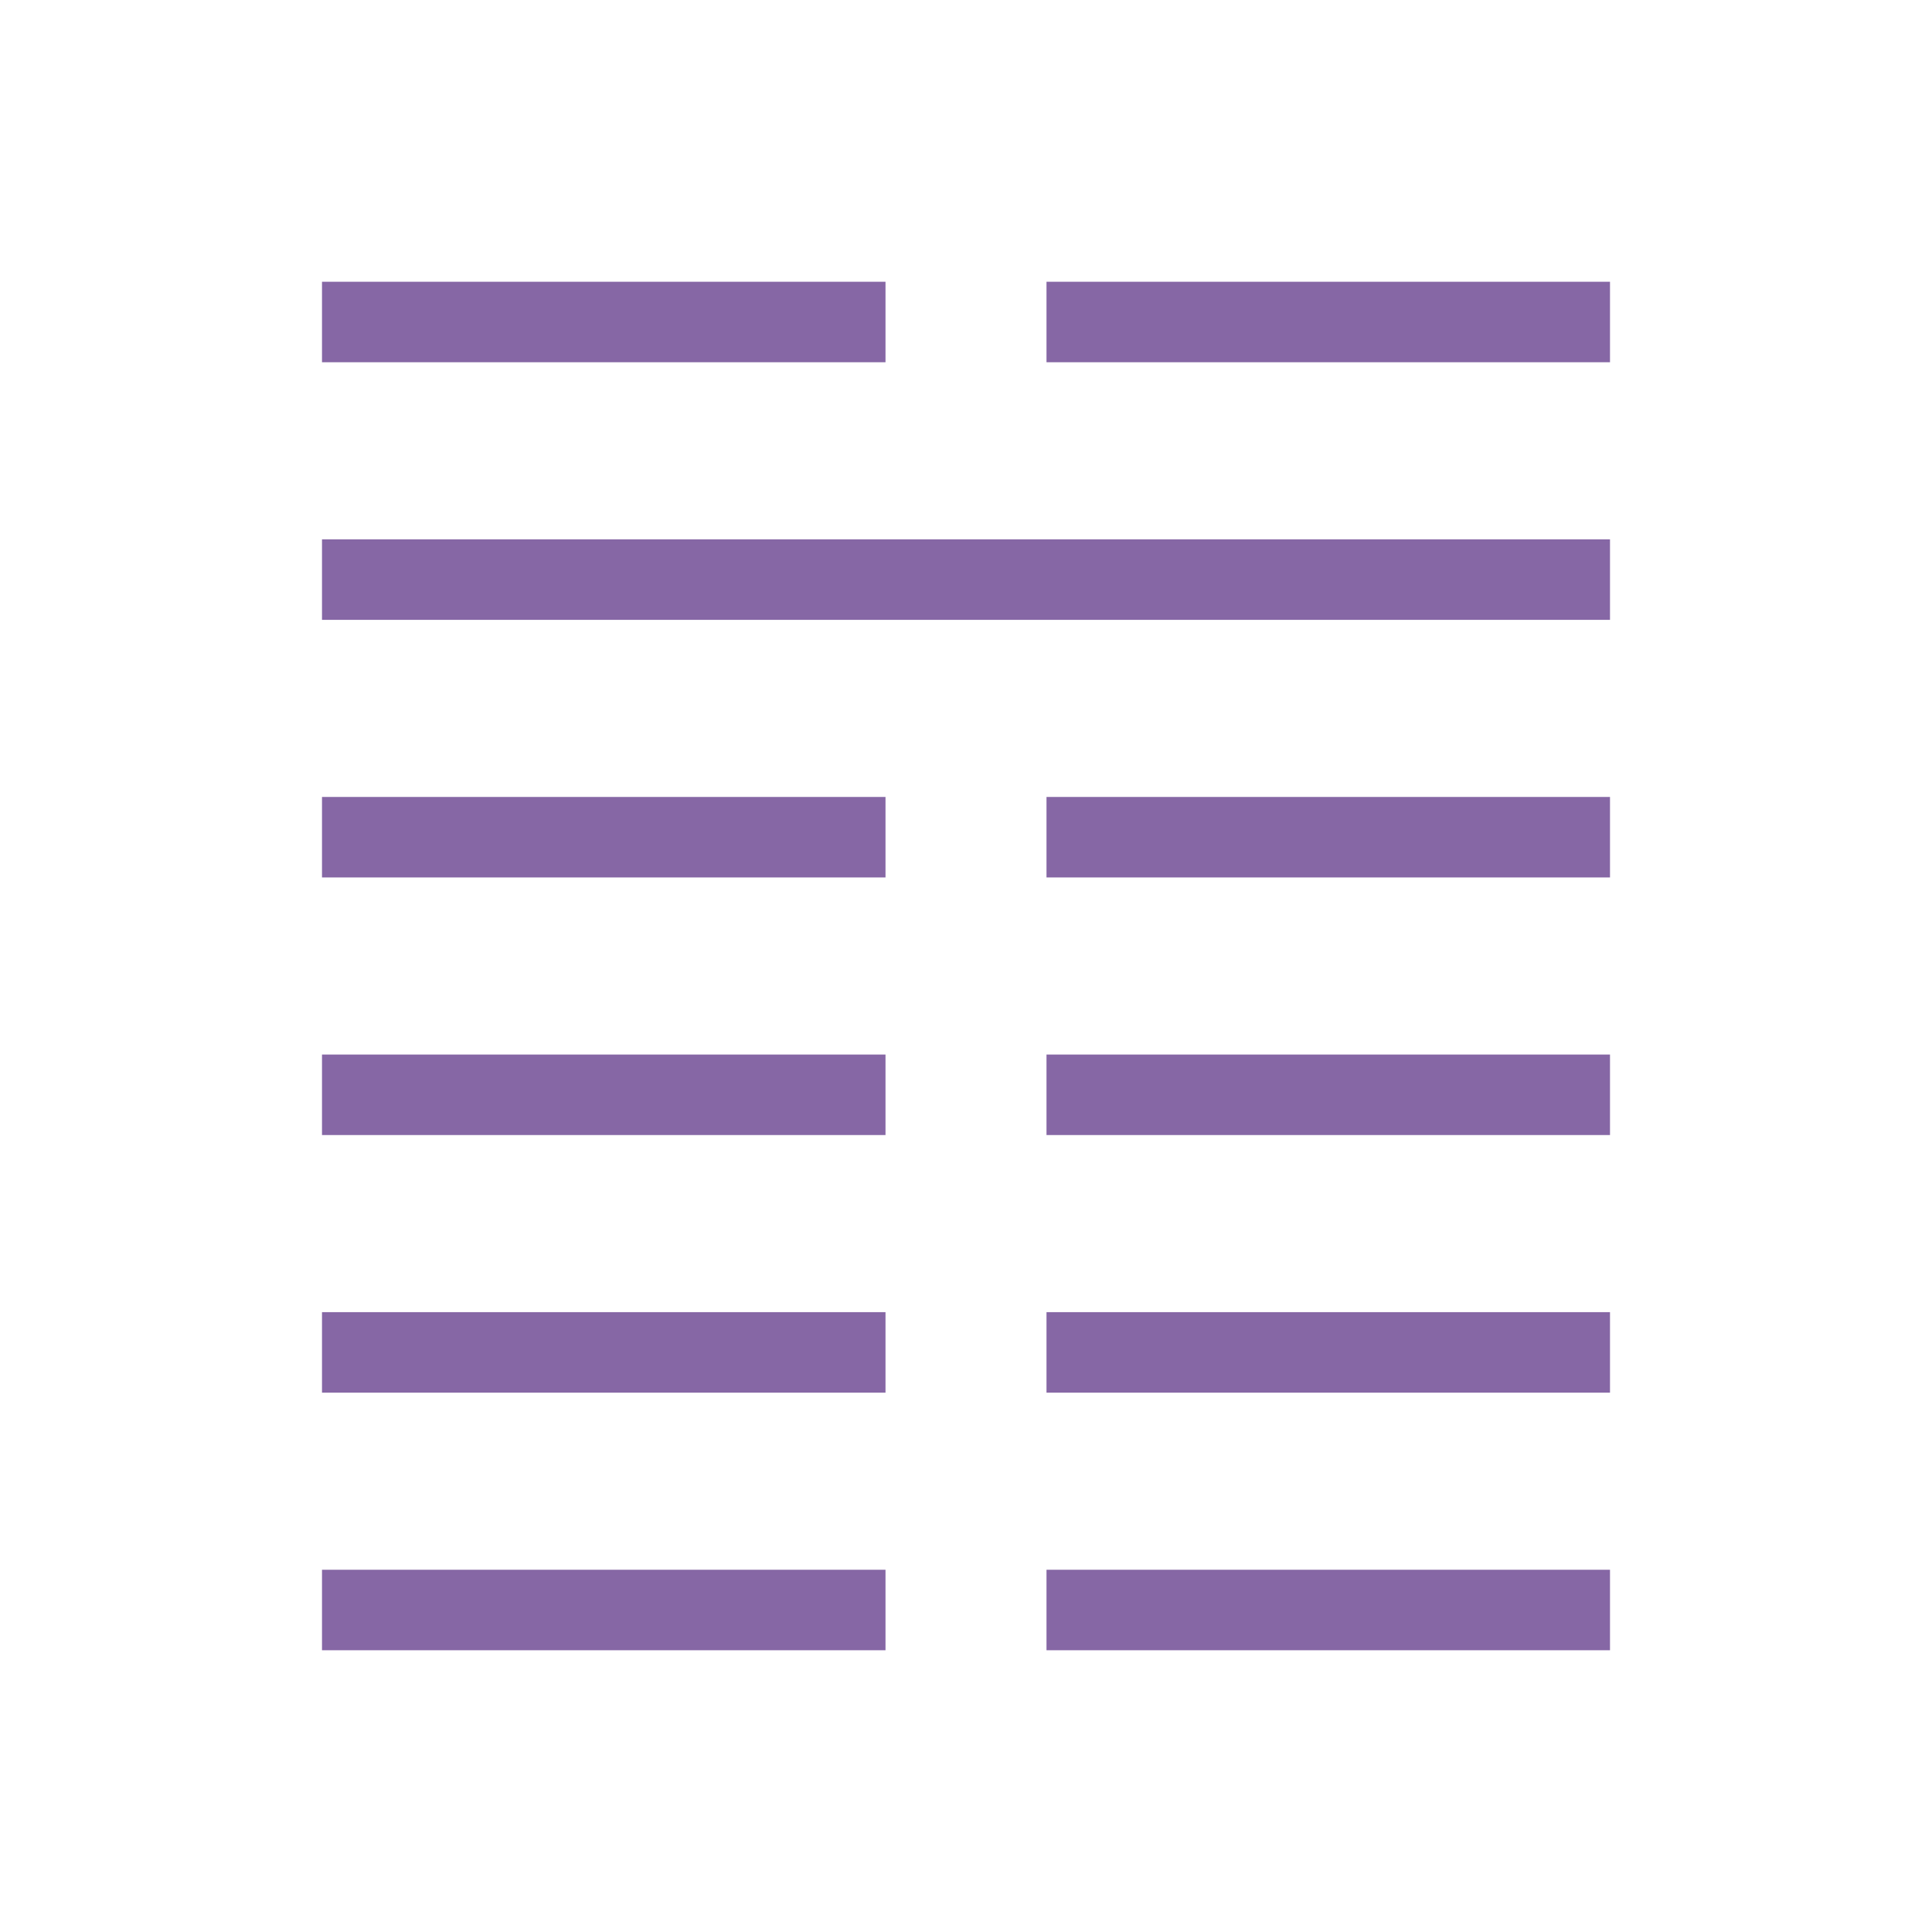
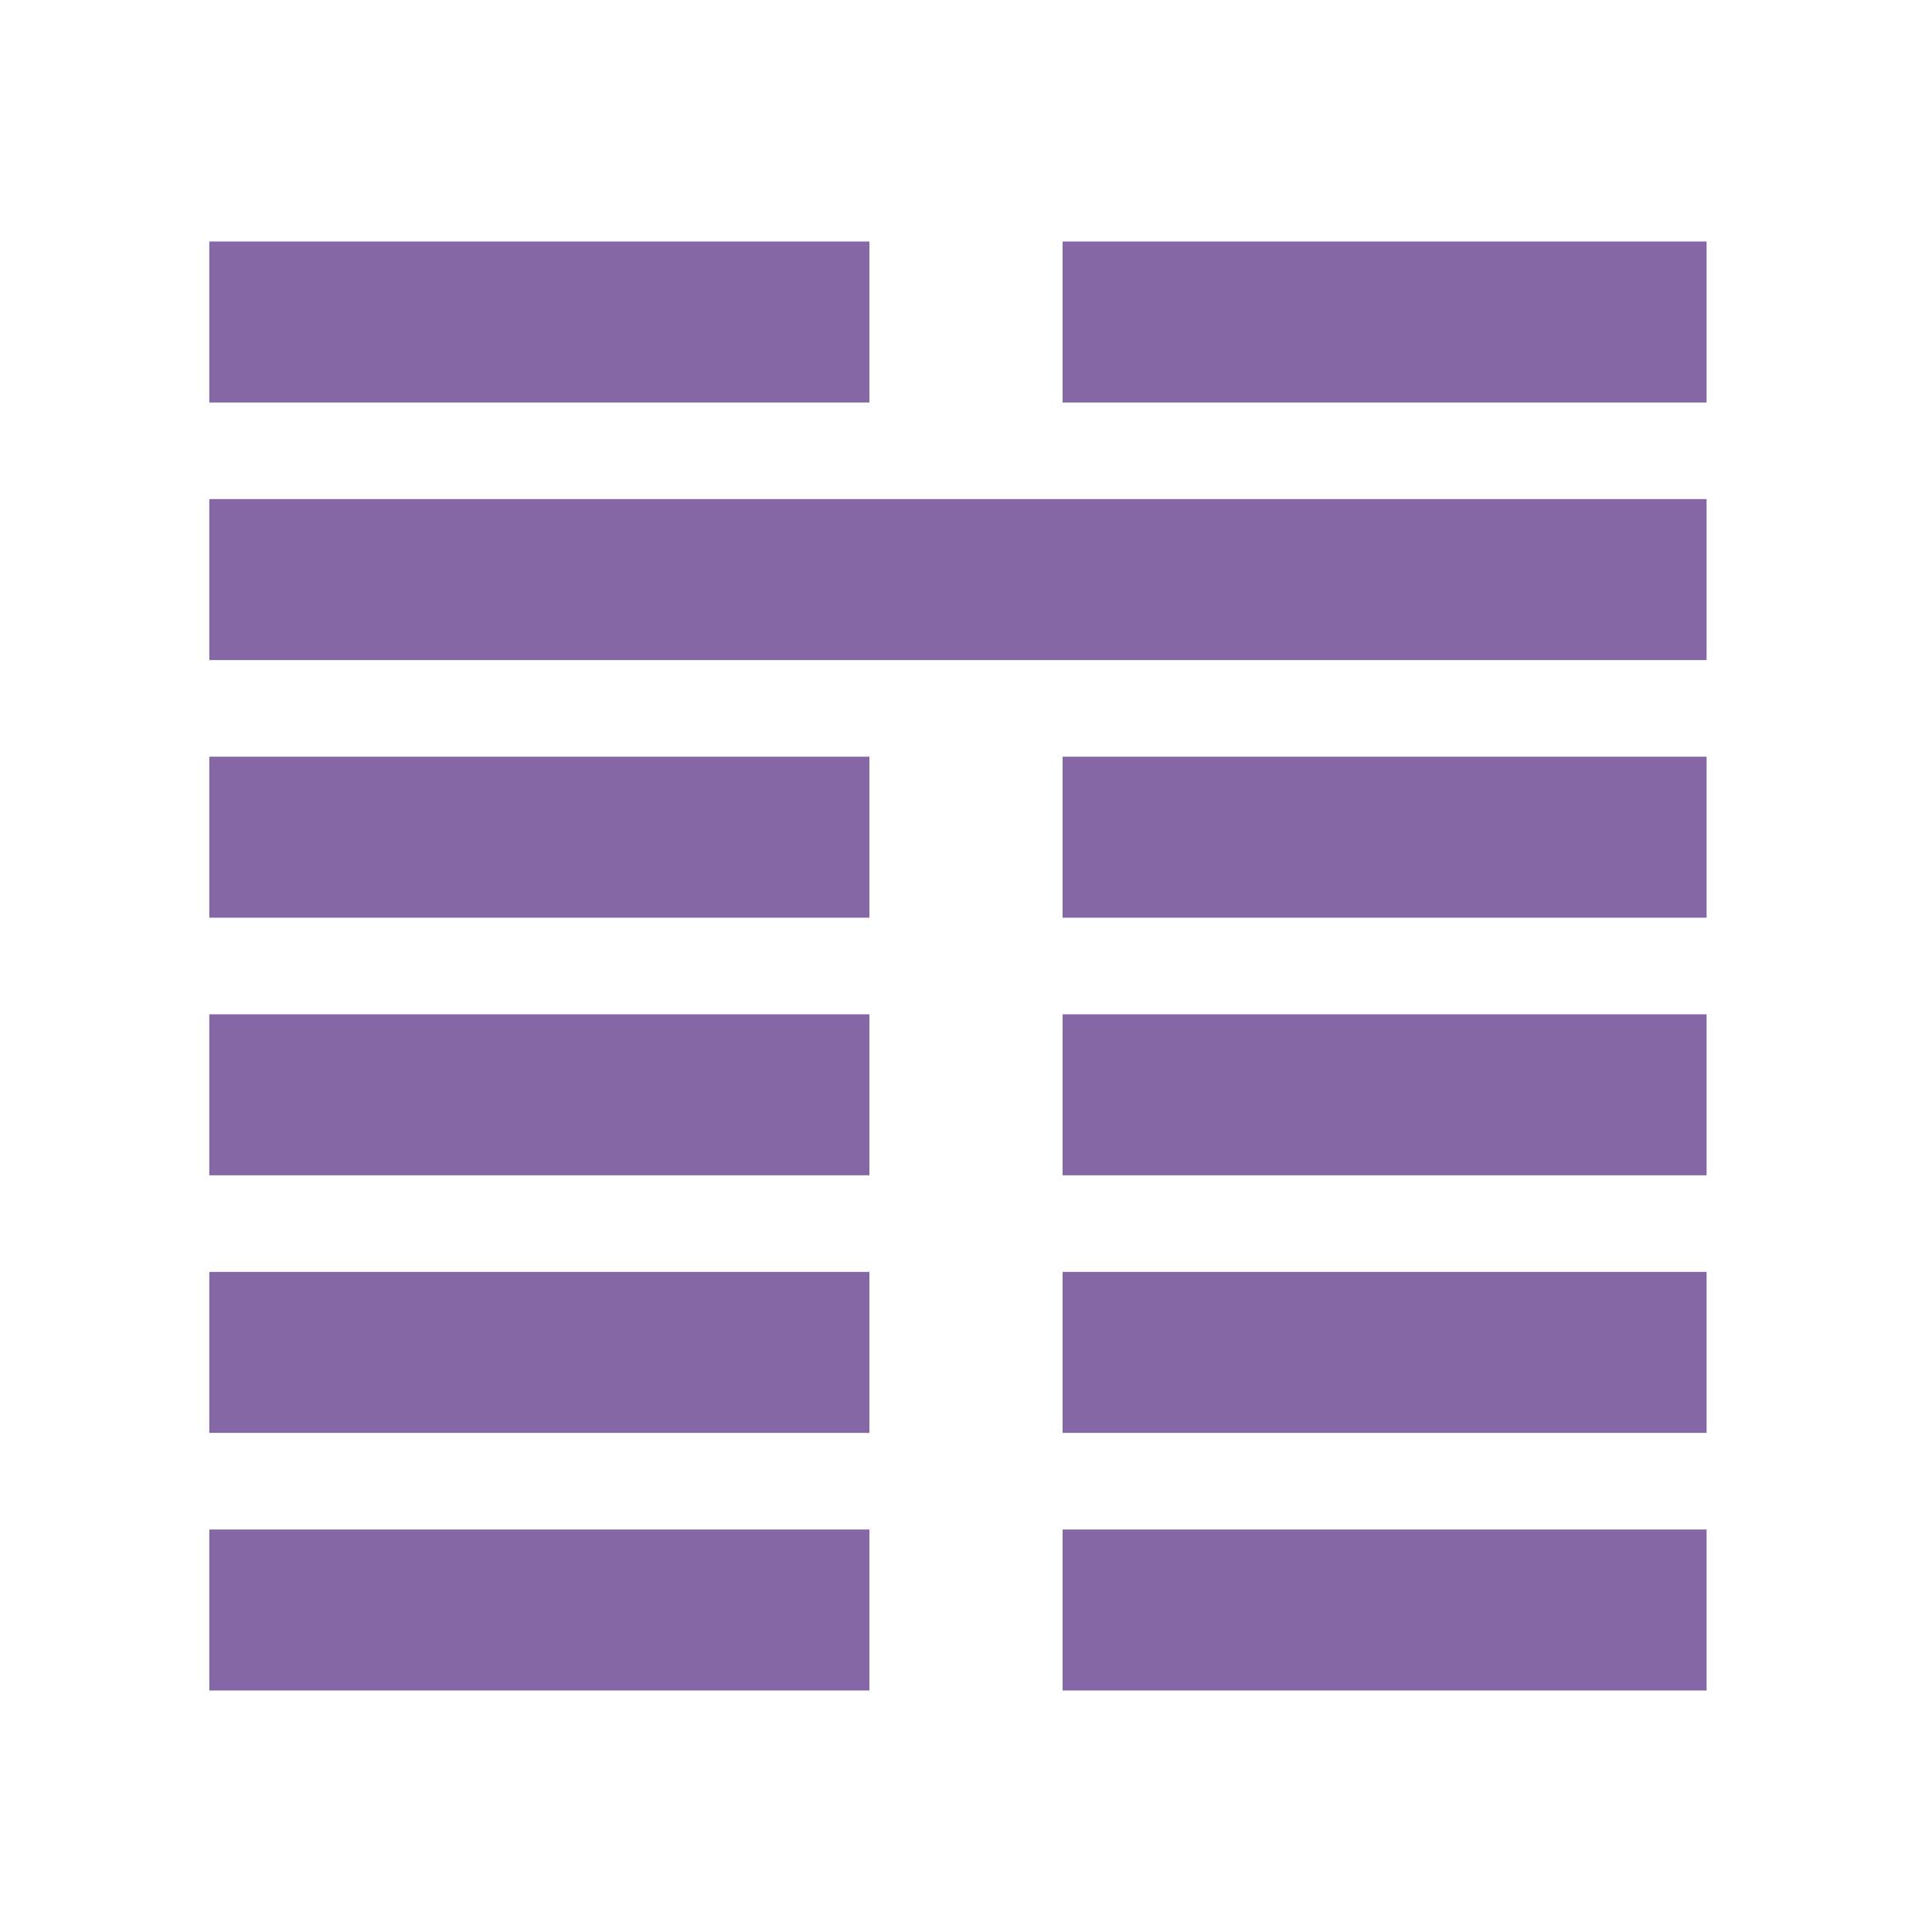
- <svg xmlns="http://www.w3.org/2000/svg" width="120" height="120" viewBox="0 0 120 120">
-   <path d="M20 100 L55.0 100 M65.0 100 L100 100 M20 84 L55.0 84 M65.0 84 L100 84 M20 68 L55.0 68 M65.0 68 L100 68 M20 52 L55.0 52 M65.0 52 L100 52 M20 36 L100 36 M20 20 L55.0 20 M65.0 20 L100 20" fill="none" stroke="#8667A5" stroke-width="5" stroke-linecap="butt" stroke-linejoin="miter" />
+ <svg xmlns="http://www.w3.org/2000/svg" width="120" height="120" viewBox="0 0 120 120" fill="none">
+   <path d="M13 100H54M66 100H106M13 84H54M66 84H106M13 68H54M66 68H106M13 52H54M66 52H106M13 36H106M13 20H54M66 20H106" stroke="#8667A5" stroke-width="10" />
</svg>
